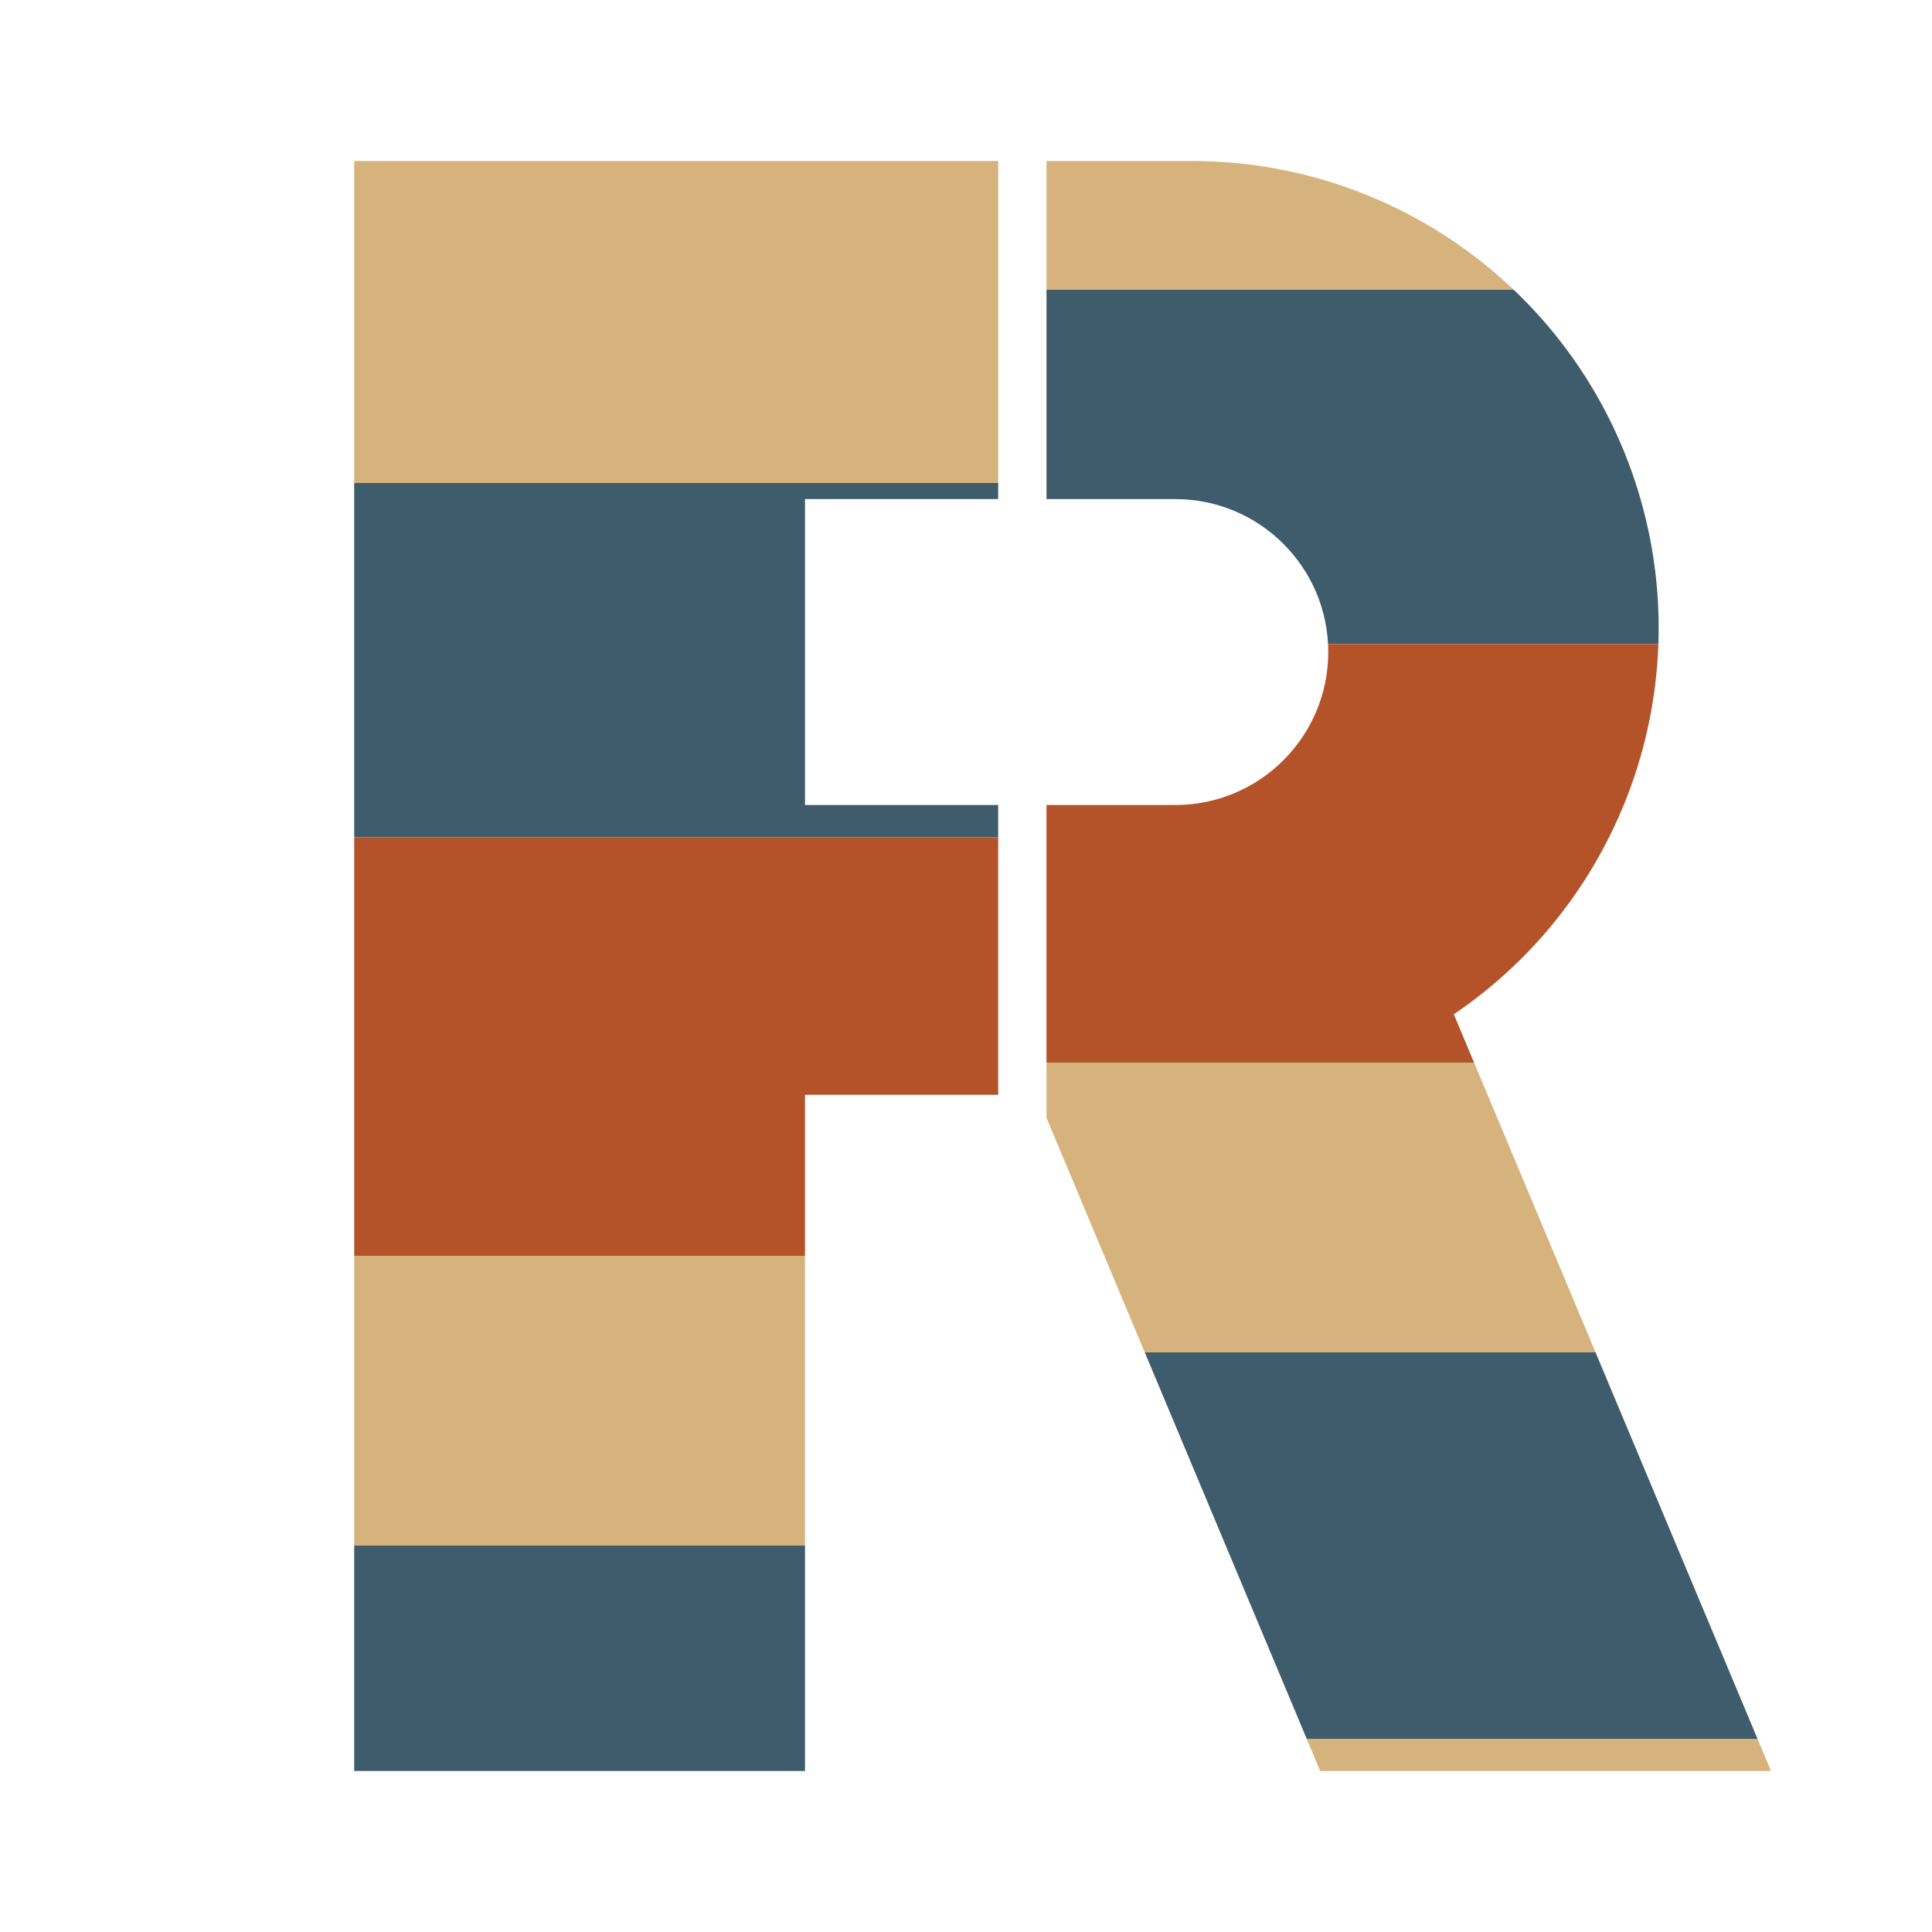
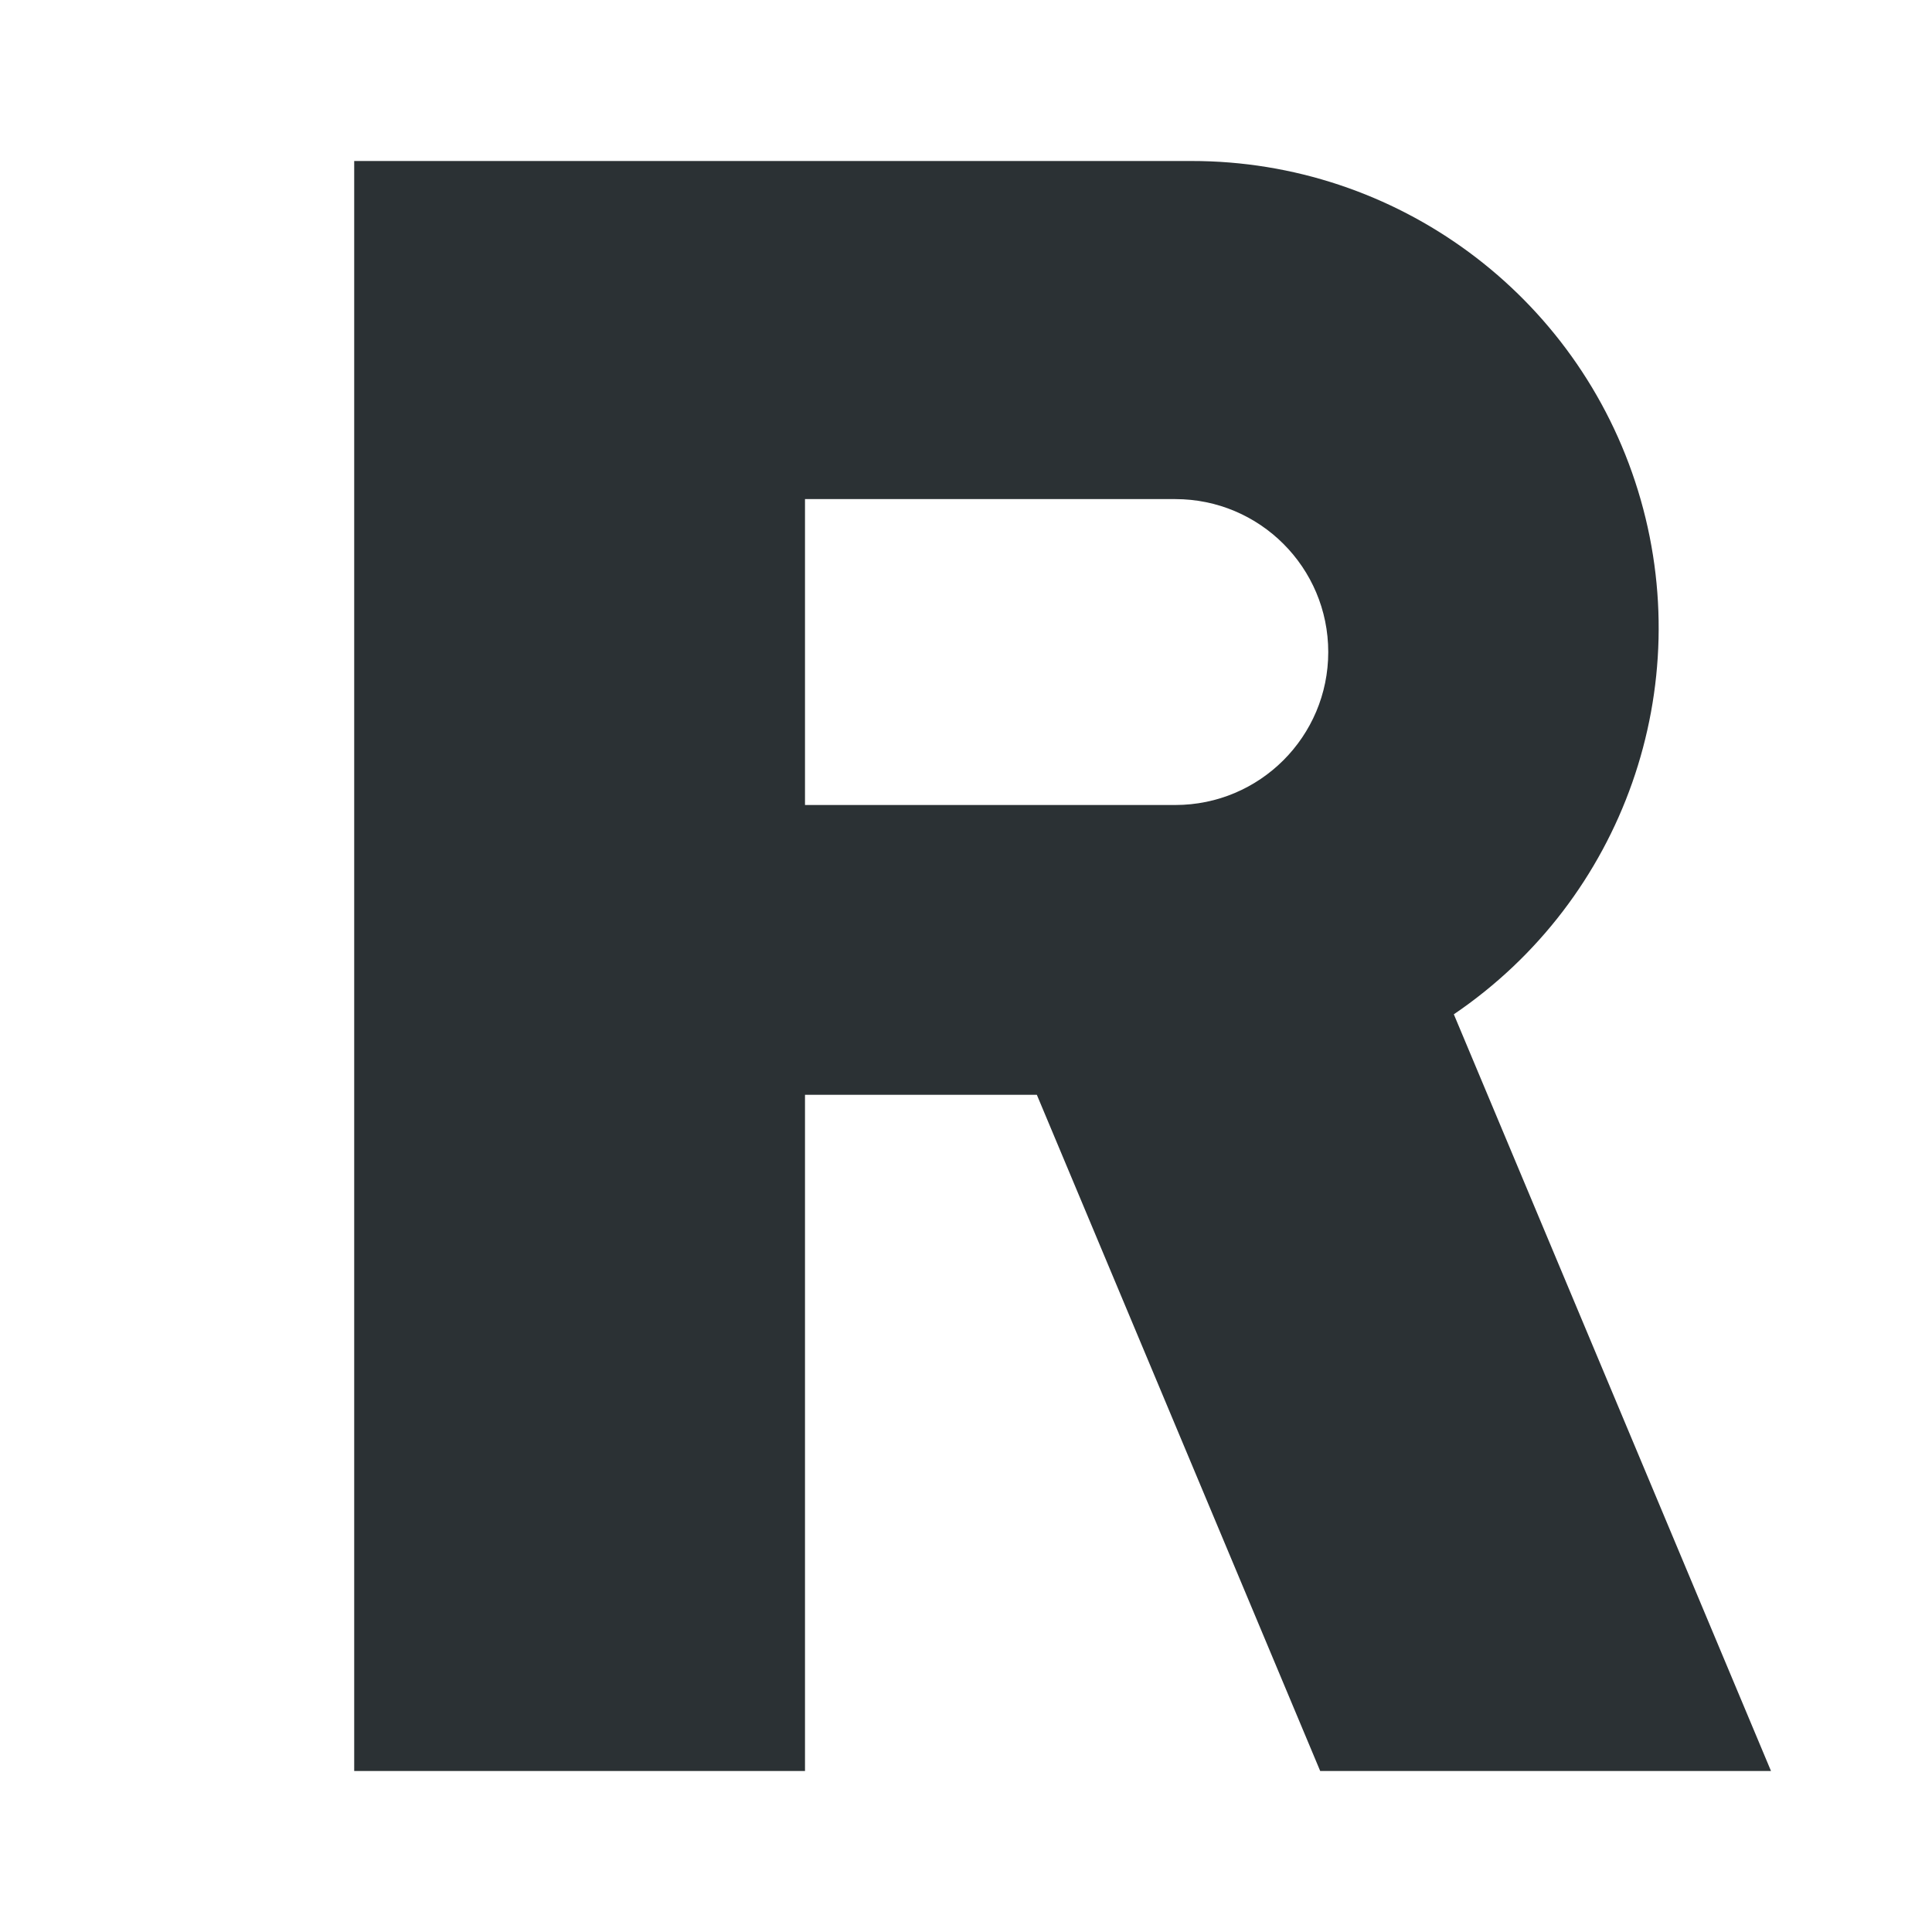
<svg xmlns="http://www.w3.org/2000/svg" role="img" aria-label="Reaction" viewBox="0 0 120 120">
-   <clipPath id="m">
-     <path clip-rule="evenodd" d="M22 10 H74 A29 29 0 0 1 90.3 63 L110 110 H82 L64.4 68 H50 V110 H22 Z M50 31 V50 H73 A9.5 9.5 0 0 0 73 31 Z" />
-   </clipPath>
-   <g clip-path="url(#m)">
-     <rect x="0" y="0" width="62" height="30" fill="#D6B27C" />
-     <rect x="0" y="30" width="62" height="22" fill="#3E5C6B" />
-     <rect x="0" y="52" width="62" height="26" fill="#B4532A" />
-     <rect x="0" y="78" width="62" height="18" fill="#D6B27C" />
-     <rect x="0" y="96" width="62" height="24" fill="#3E5C6B" />
-     <rect x="65" y="-12" width="55" height="30" fill="#D6B27C" />
-     <rect x="65" y="18" width="55" height="22" fill="#3E5C6B" />
-     <rect x="65" y="40" width="55" height="26" fill="#B4532A" />
-     <rect x="65" y="66" width="55" height="18" fill="#D6B27C" />
-     <rect x="65" y="84" width="55" height="24" fill="#3E5C6B" />
-     <rect x="65" y="108" width="55" height="12" fill="#D6B27C" />
-   </g>
+   <path fill-rule="evenodd" fill="#2B3134" d="M22 10 H74 A29 29 0 0 1 90.3 63 L110 110 H82 L64.4 68 H50 V110 H22 Z M50 31 V50 H73 A9.5 9.5 0 0 0 73 31 Z" />
</svg>
